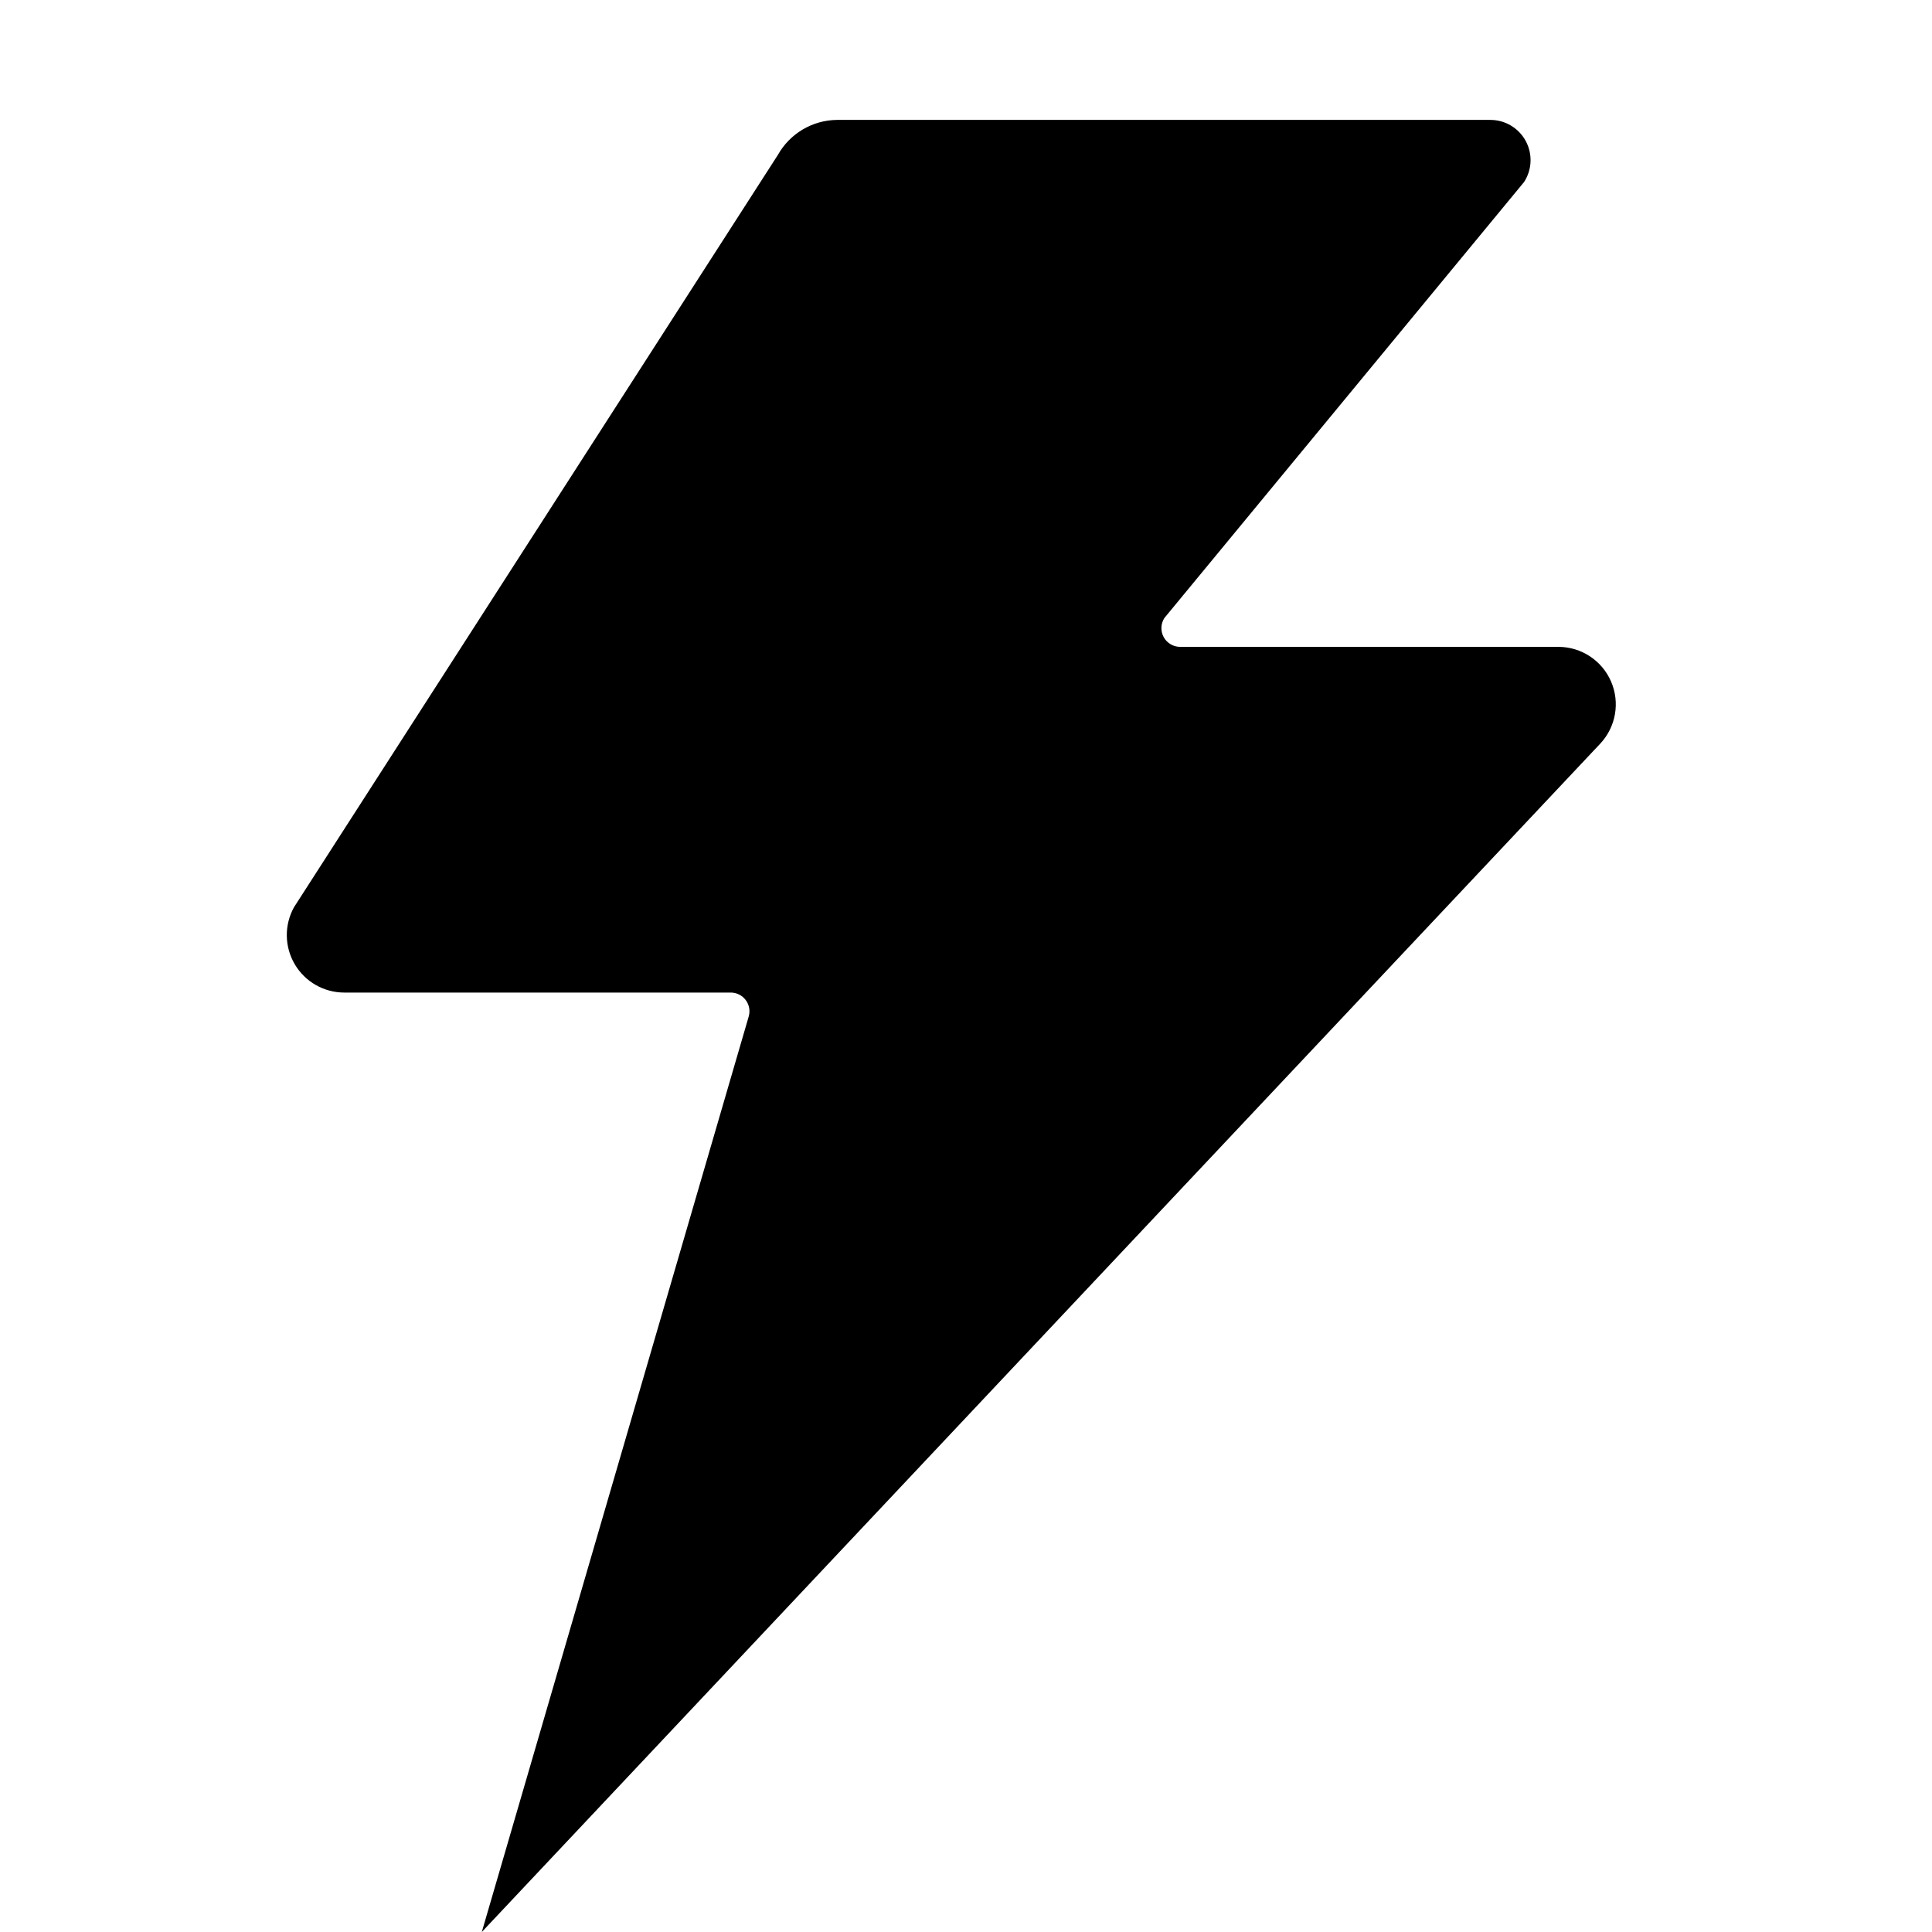
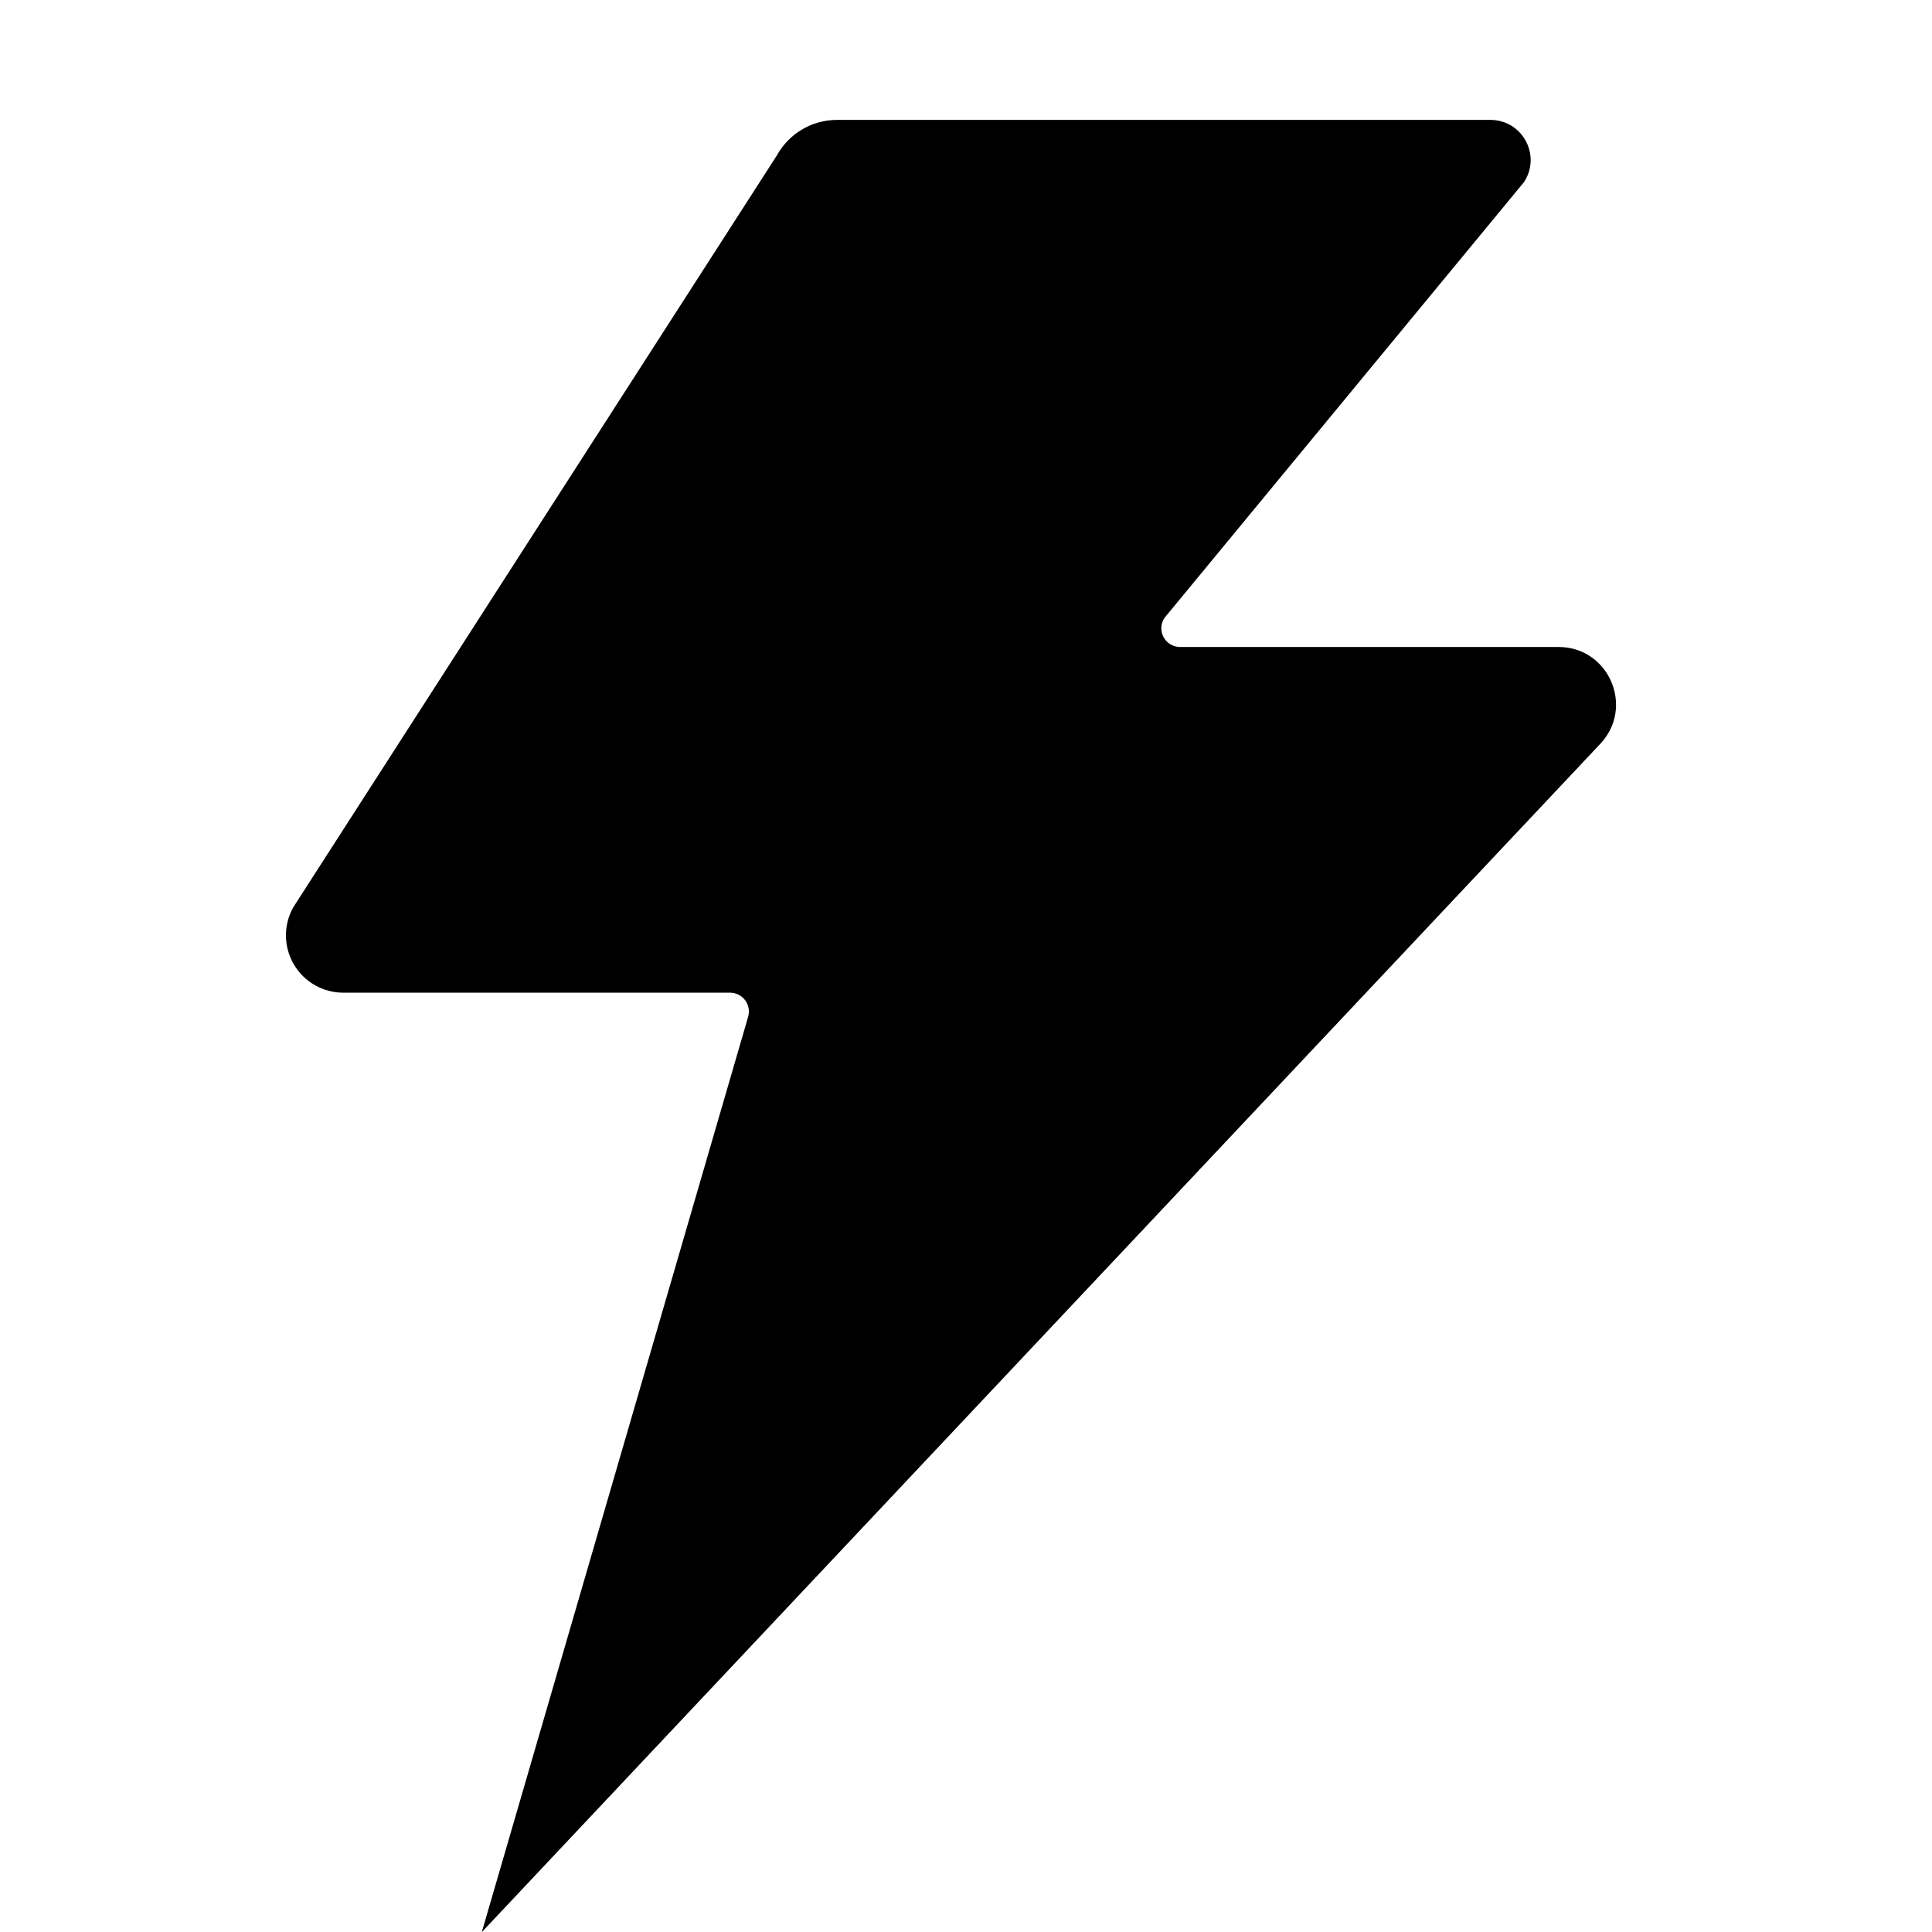
- <svg xmlns="http://www.w3.org/2000/svg" width="16" height="16" fill="currentColor" class="qi-1014" viewBox="0 0 16 16">
-   <path d="M6.932.993h5.411a.333.333 0 0 1 .279.514L9.643 5.118a.155.155 0 0 0 .13.239h3.135a.476.476 0 0 1 .346.8L3.99 16 6.2 8.42a.155.155 0 0 0-.149-.2h-3.2a.476.476 0 0 1-.416-.707l4.007-6.23a.568.568 0 0 1 .49-.29z" />
+ <svg xmlns="http://www.w3.org/2000/svg" style="enable-background:new 0 0 16 16" xml:space="preserve" width="16" height="16" fill="currentColor" class="qi-1014" viewBox="0 0 16 16">
+   <path d="M6.932.993h5.411c.264 0 .423.292.279.514L9.643 5.118a.155.155 0 0 0 .13.24h3.134c.417 0 .632.498.346.802L3.99 16.001 6.196 8.42a.156.156 0 0 0-.149-.199H2.844a.475.475 0 0 1-.416-.706l4.007-6.23c.1-.18.29-.292.497-.292z" />
</svg>
